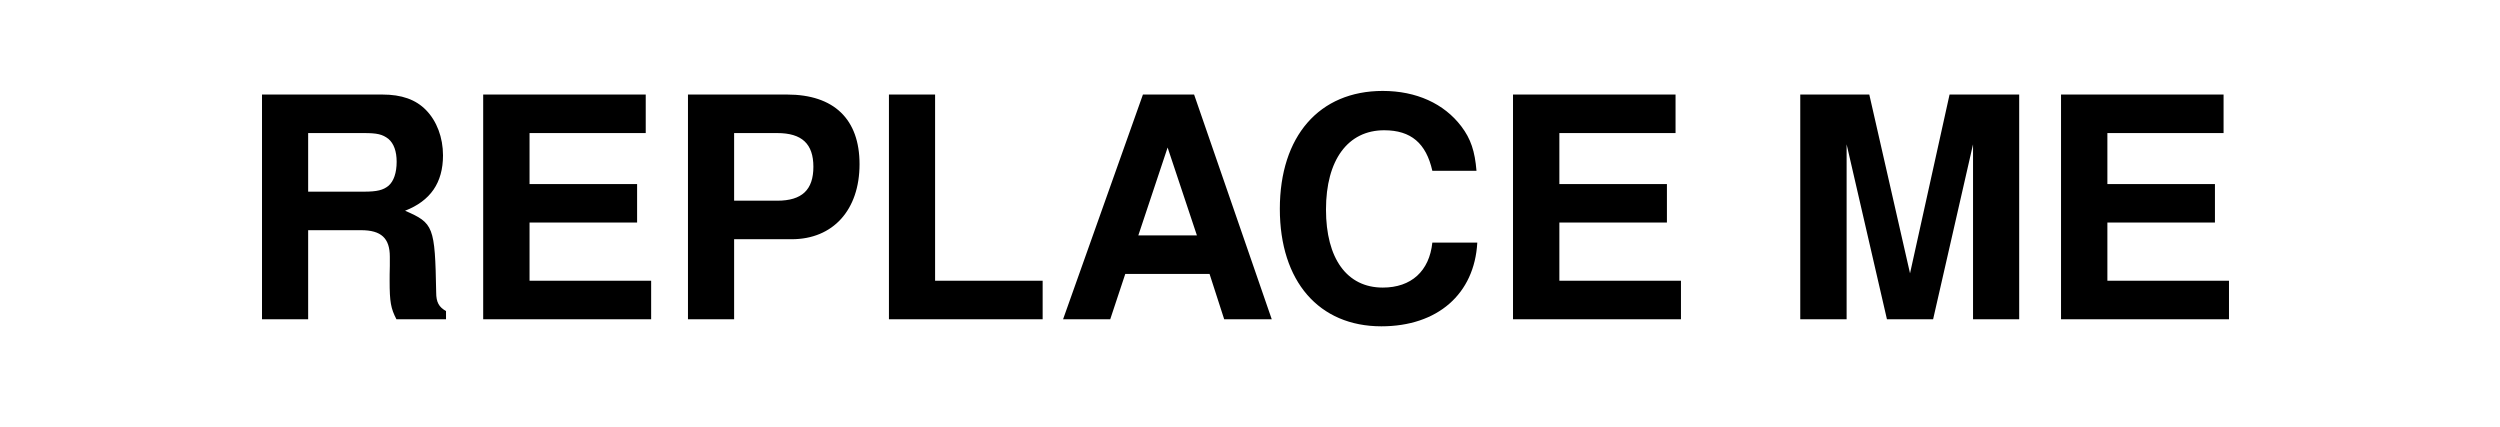
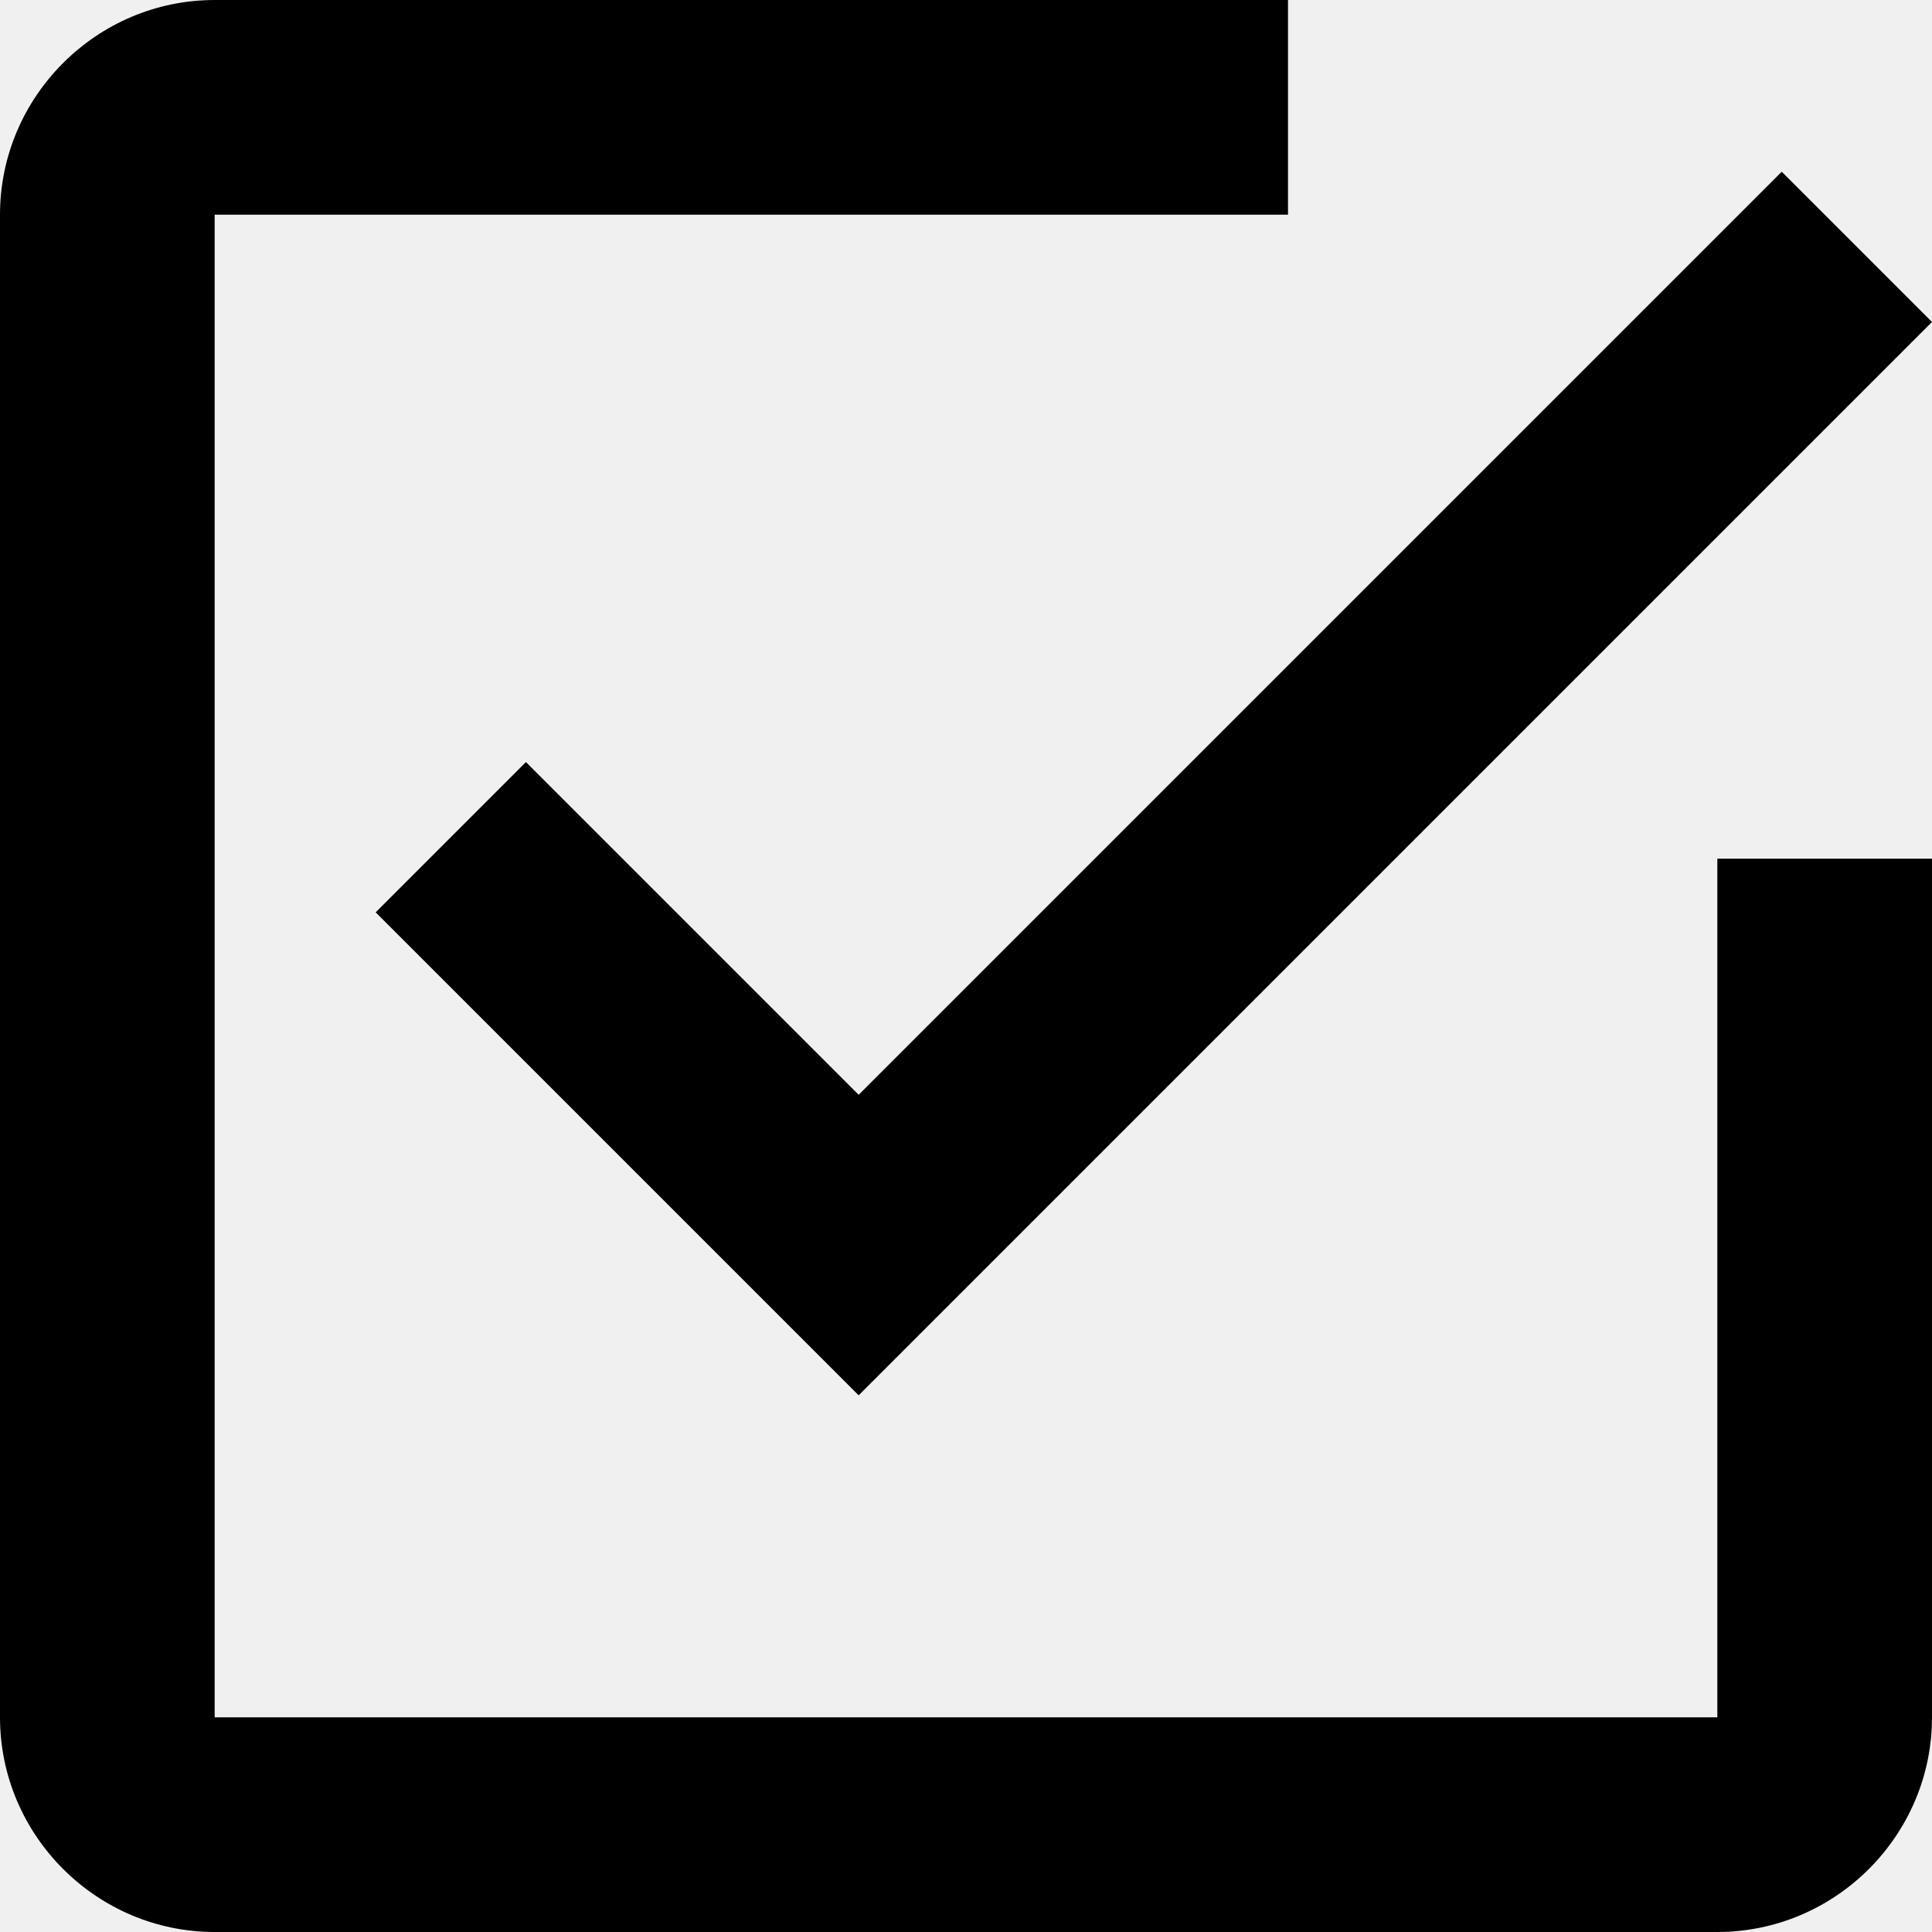
- <svg xmlns="http://www.w3.org/2000/svg" width="457" height="78">
+ <svg xmlns="http://www.w3.org/2000/svg" version="1.1" id="Capa_1" x="0px" y="0px" width="459px" height="459px" viewBox="0 0 459 459" style="enable-background:new 0 0 459 459;" xml:space="preserve">
  <g>
-     <rect fill="#fff" id="canvas_background" height="80" width="459" y="-1" x="-1" />
-     <g display="none" overflow="visible" y="0" x="0" height="100%" width="100%" id="canvasGrid">
-       <rect fill="url(#gridpattern)" stroke-width="0" y="0" x="0" height="100%" width="100%" />
+     <g id="check-box-outline">
+       <path d="M124.95,181.05l-35.7,35.7L204,331.5l255-255l-35.7-35.7L204,260.1L124.95,181.05z M408,408H51V51h255V0H51    C22.95,0,0,22.95,0,51v357c0,28.05,22.95,51,51,51h357c28.05,0,51-22.95,51-51V204h-51V408z" />
    </g>
  </g>
  <g>
-     <text stroke="#000" transform="matrix(2.347637,0,0,2.347637,-187.0069,-235.8773) " font-weight="bold" xml:space="preserve" text-anchor="start" font-family="Helvetica, Arial, sans-serif" font-size="24" id="svg_2" y="125.336" x="98.137" stroke-width="0" fill="#000000">REPLACE ME</text>
-   </g>
+ </g>
+   <g>
+ </g>
+   <g>
+ </g>
+   <g>
+ </g>
+   <g>
+ </g>
+   <g>
+ </g>
+   <g>
+ </g>
+   <g>
+ </g>
+   <g>
+ </g>
+   <g>
+ </g>
+   <g>
+ </g>
+   <g>
+ </g>
+   <g>
+ </g>
+   <g>
+ </g>
+   <g>
+ </g>
</svg>
